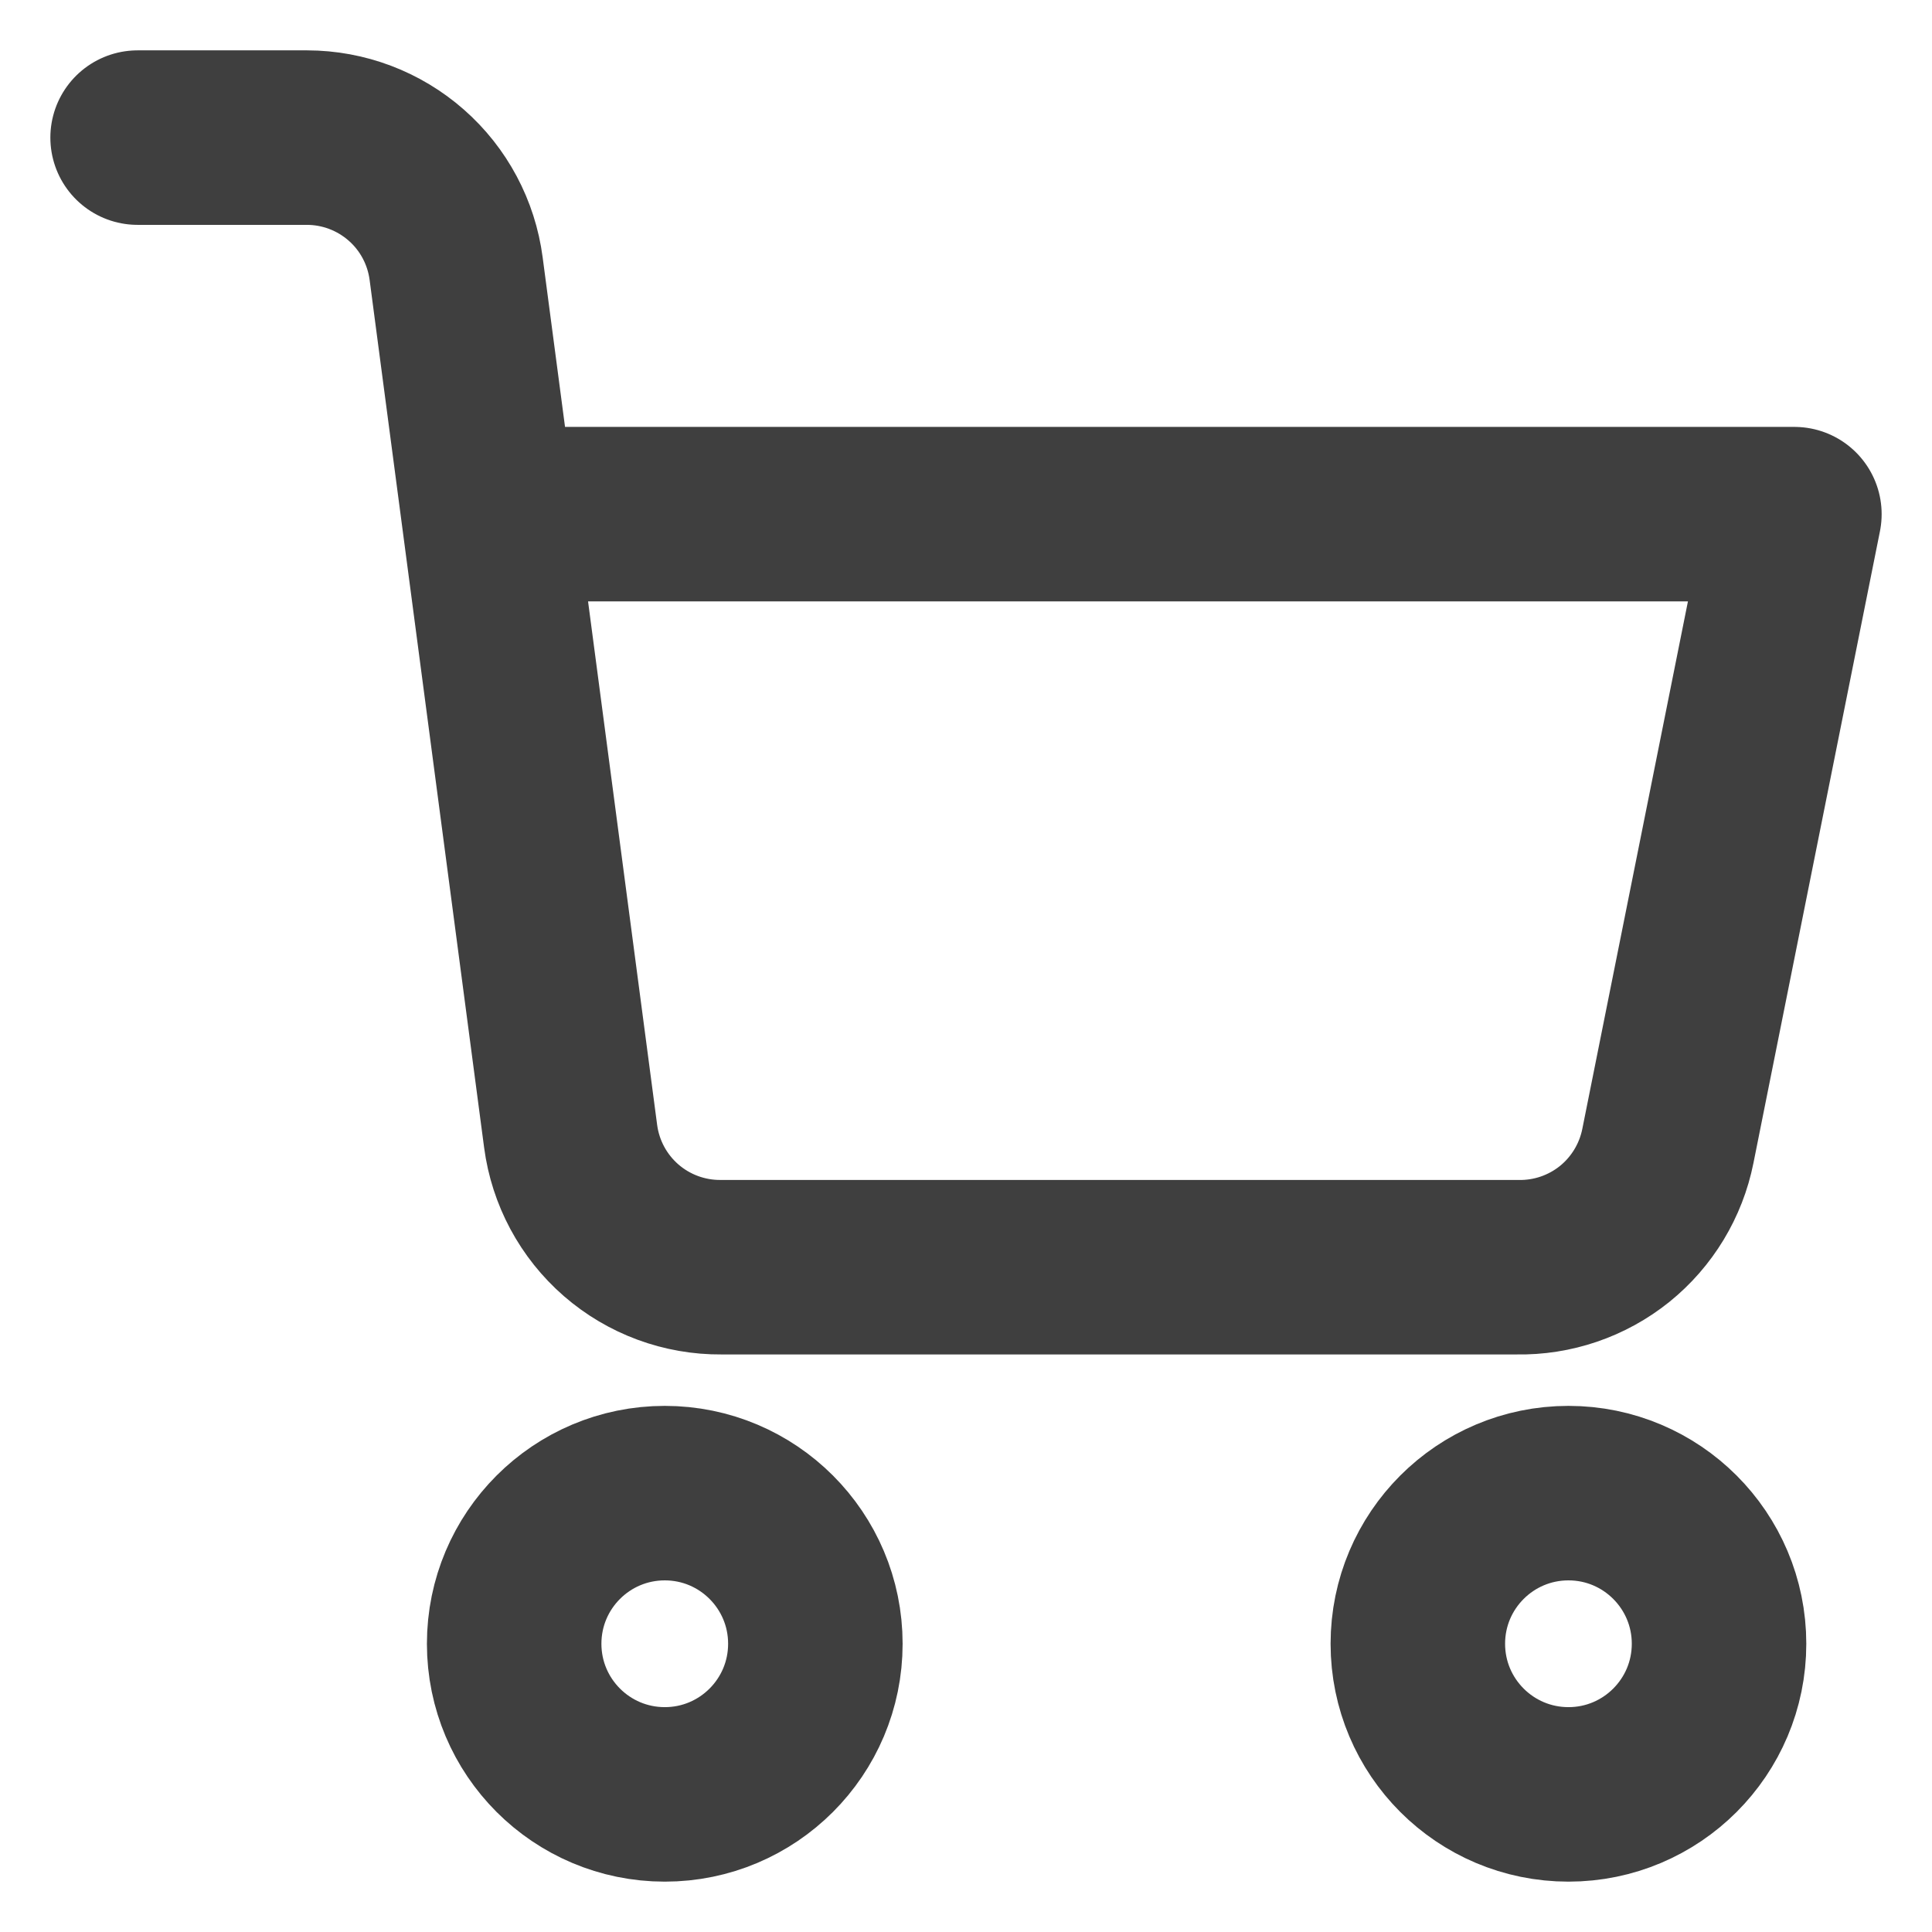
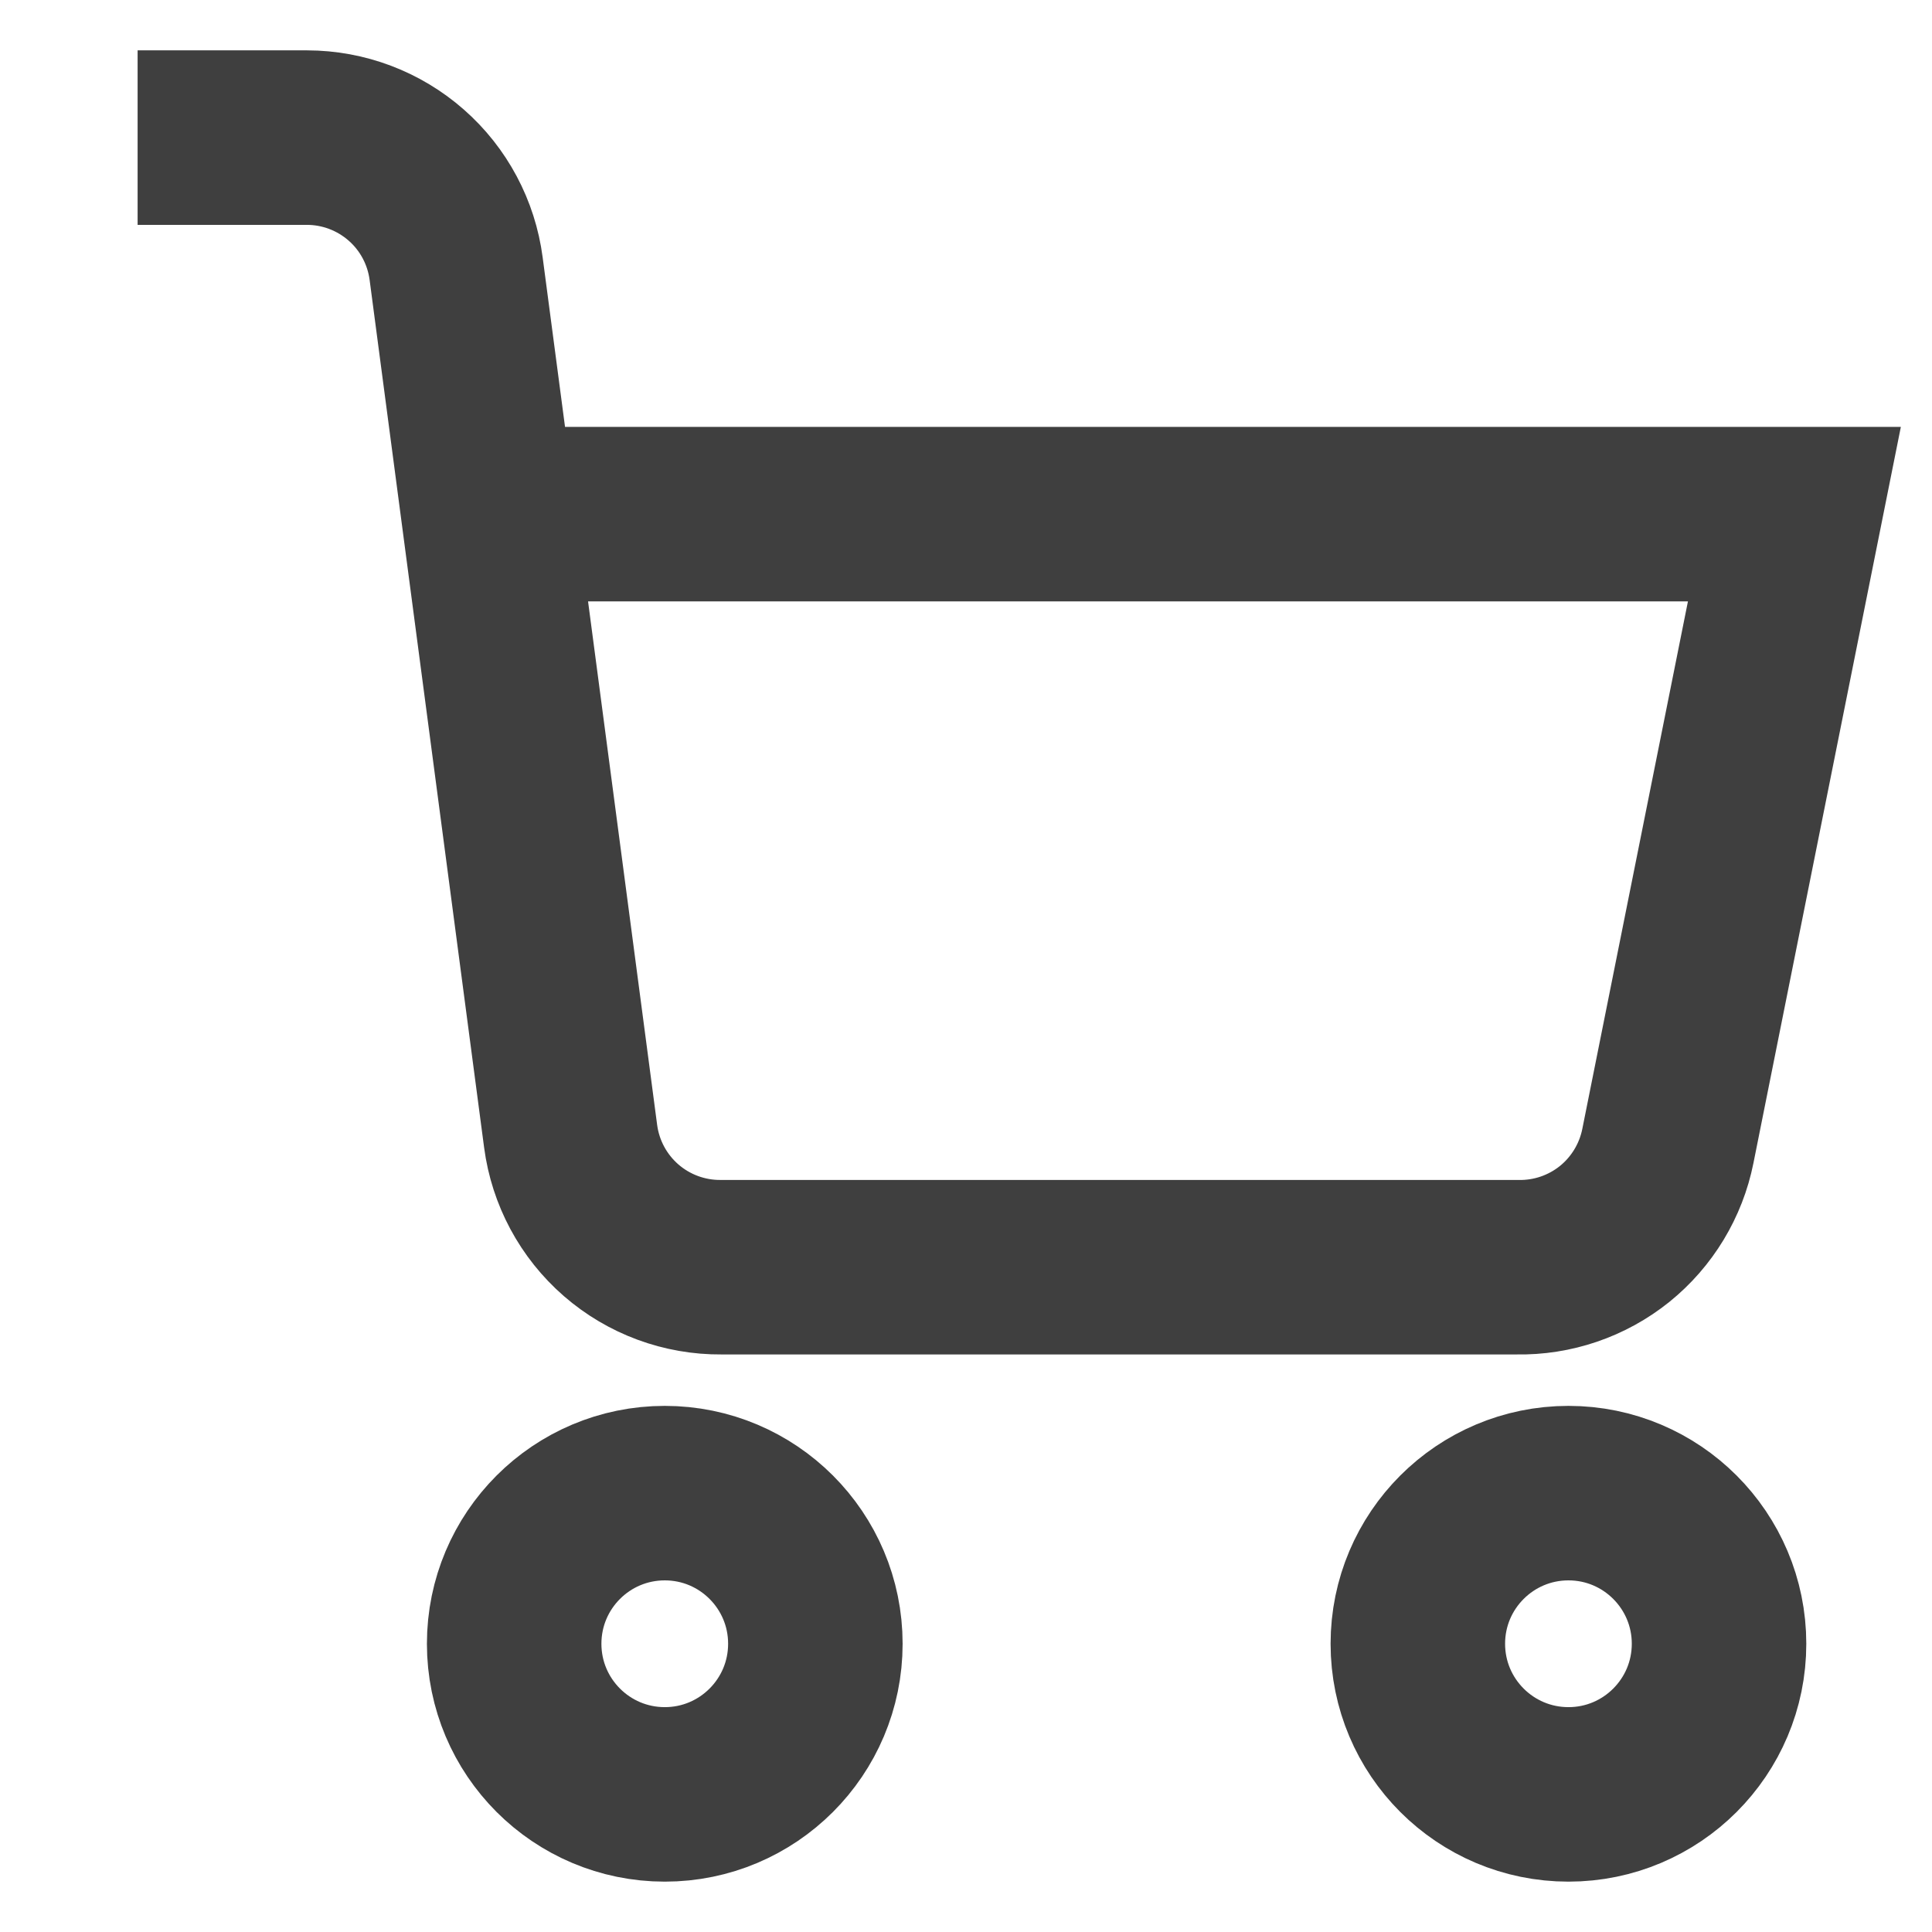
<svg xmlns="http://www.w3.org/2000/svg" width="31" height="31" viewBox="0 0 31 31" fill="none">
-   <path d="M10.667 28.792C12.001 28.792 13.083 27.71 13.083 26.375C13.083 25.04 12.001 23.958 10.667 23.958C9.332 23.958 8.25 25.04 8.25 26.375C8.25 27.71 9.332 28.792 10.667 28.792Z" stroke="#3F3F3F" stroke-width="2.8" stroke-linecap="round" stroke-linejoin="round" />
-   <path d="M25.167 28.792C26.501 28.792 27.583 27.71 27.583 26.375C27.583 25.04 26.501 23.958 25.167 23.958C23.832 23.958 22.75 25.04 22.75 26.375C22.75 27.71 23.832 28.792 25.167 28.792Z" stroke="#3F3F3F" stroke-width="2.8" stroke-linecap="round" stroke-linejoin="round" />
-   <path d="M7.851 8.25H28.792L26.762 18.388C26.651 18.944 26.348 19.444 25.907 19.8C25.465 20.155 24.912 20.344 24.345 20.333H11.573C10.983 20.338 10.411 20.127 9.966 19.74C9.521 19.353 9.233 18.816 9.156 18.231L7.319 4.311C7.243 3.73 6.959 3.196 6.519 2.81C6.079 2.423 5.513 2.209 4.927 2.208H2.208" stroke="#3F3F3F" stroke-width="2.8" stroke-linecap="round" stroke-linejoin="round" />
+   <path d="M10.667 28.792C12.001 28.792 13.083 27.71 13.083 26.375C13.083 25.04 12.001 23.958 10.667 23.958C9.332 23.958 8.25 25.04 8.25 26.375C8.25 27.71 9.332 28.792 10.667 28.792Z" stroke="#3F3F3F" stroke-width="2.8" strokeLinecap="round" strokeLinejoin="round" />
+   <path d="M25.167 28.792C26.501 28.792 27.583 27.71 27.583 26.375C27.583 25.04 26.501 23.958 25.167 23.958C23.832 23.958 22.75 25.04 22.75 26.375C22.75 27.71 23.832 28.792 25.167 28.792Z" stroke="#3F3F3F" stroke-width="2.8" strokeLinecap="round" strokeLinejoin="round" />
+   <path d="M7.851 8.25H28.792L26.762 18.388C26.651 18.944 26.348 19.444 25.907 19.8C25.465 20.155 24.912 20.344 24.345 20.333H11.573C10.983 20.338 10.411 20.127 9.966 19.74C9.521 19.353 9.233 18.816 9.156 18.231L7.319 4.311C7.243 3.73 6.959 3.196 6.519 2.81C6.079 2.423 5.513 2.209 4.927 2.208H2.208" stroke="#3F3F3F" stroke-width="2.8" strokeLinecap="round" strokeLinejoin="round" />
</svg>
